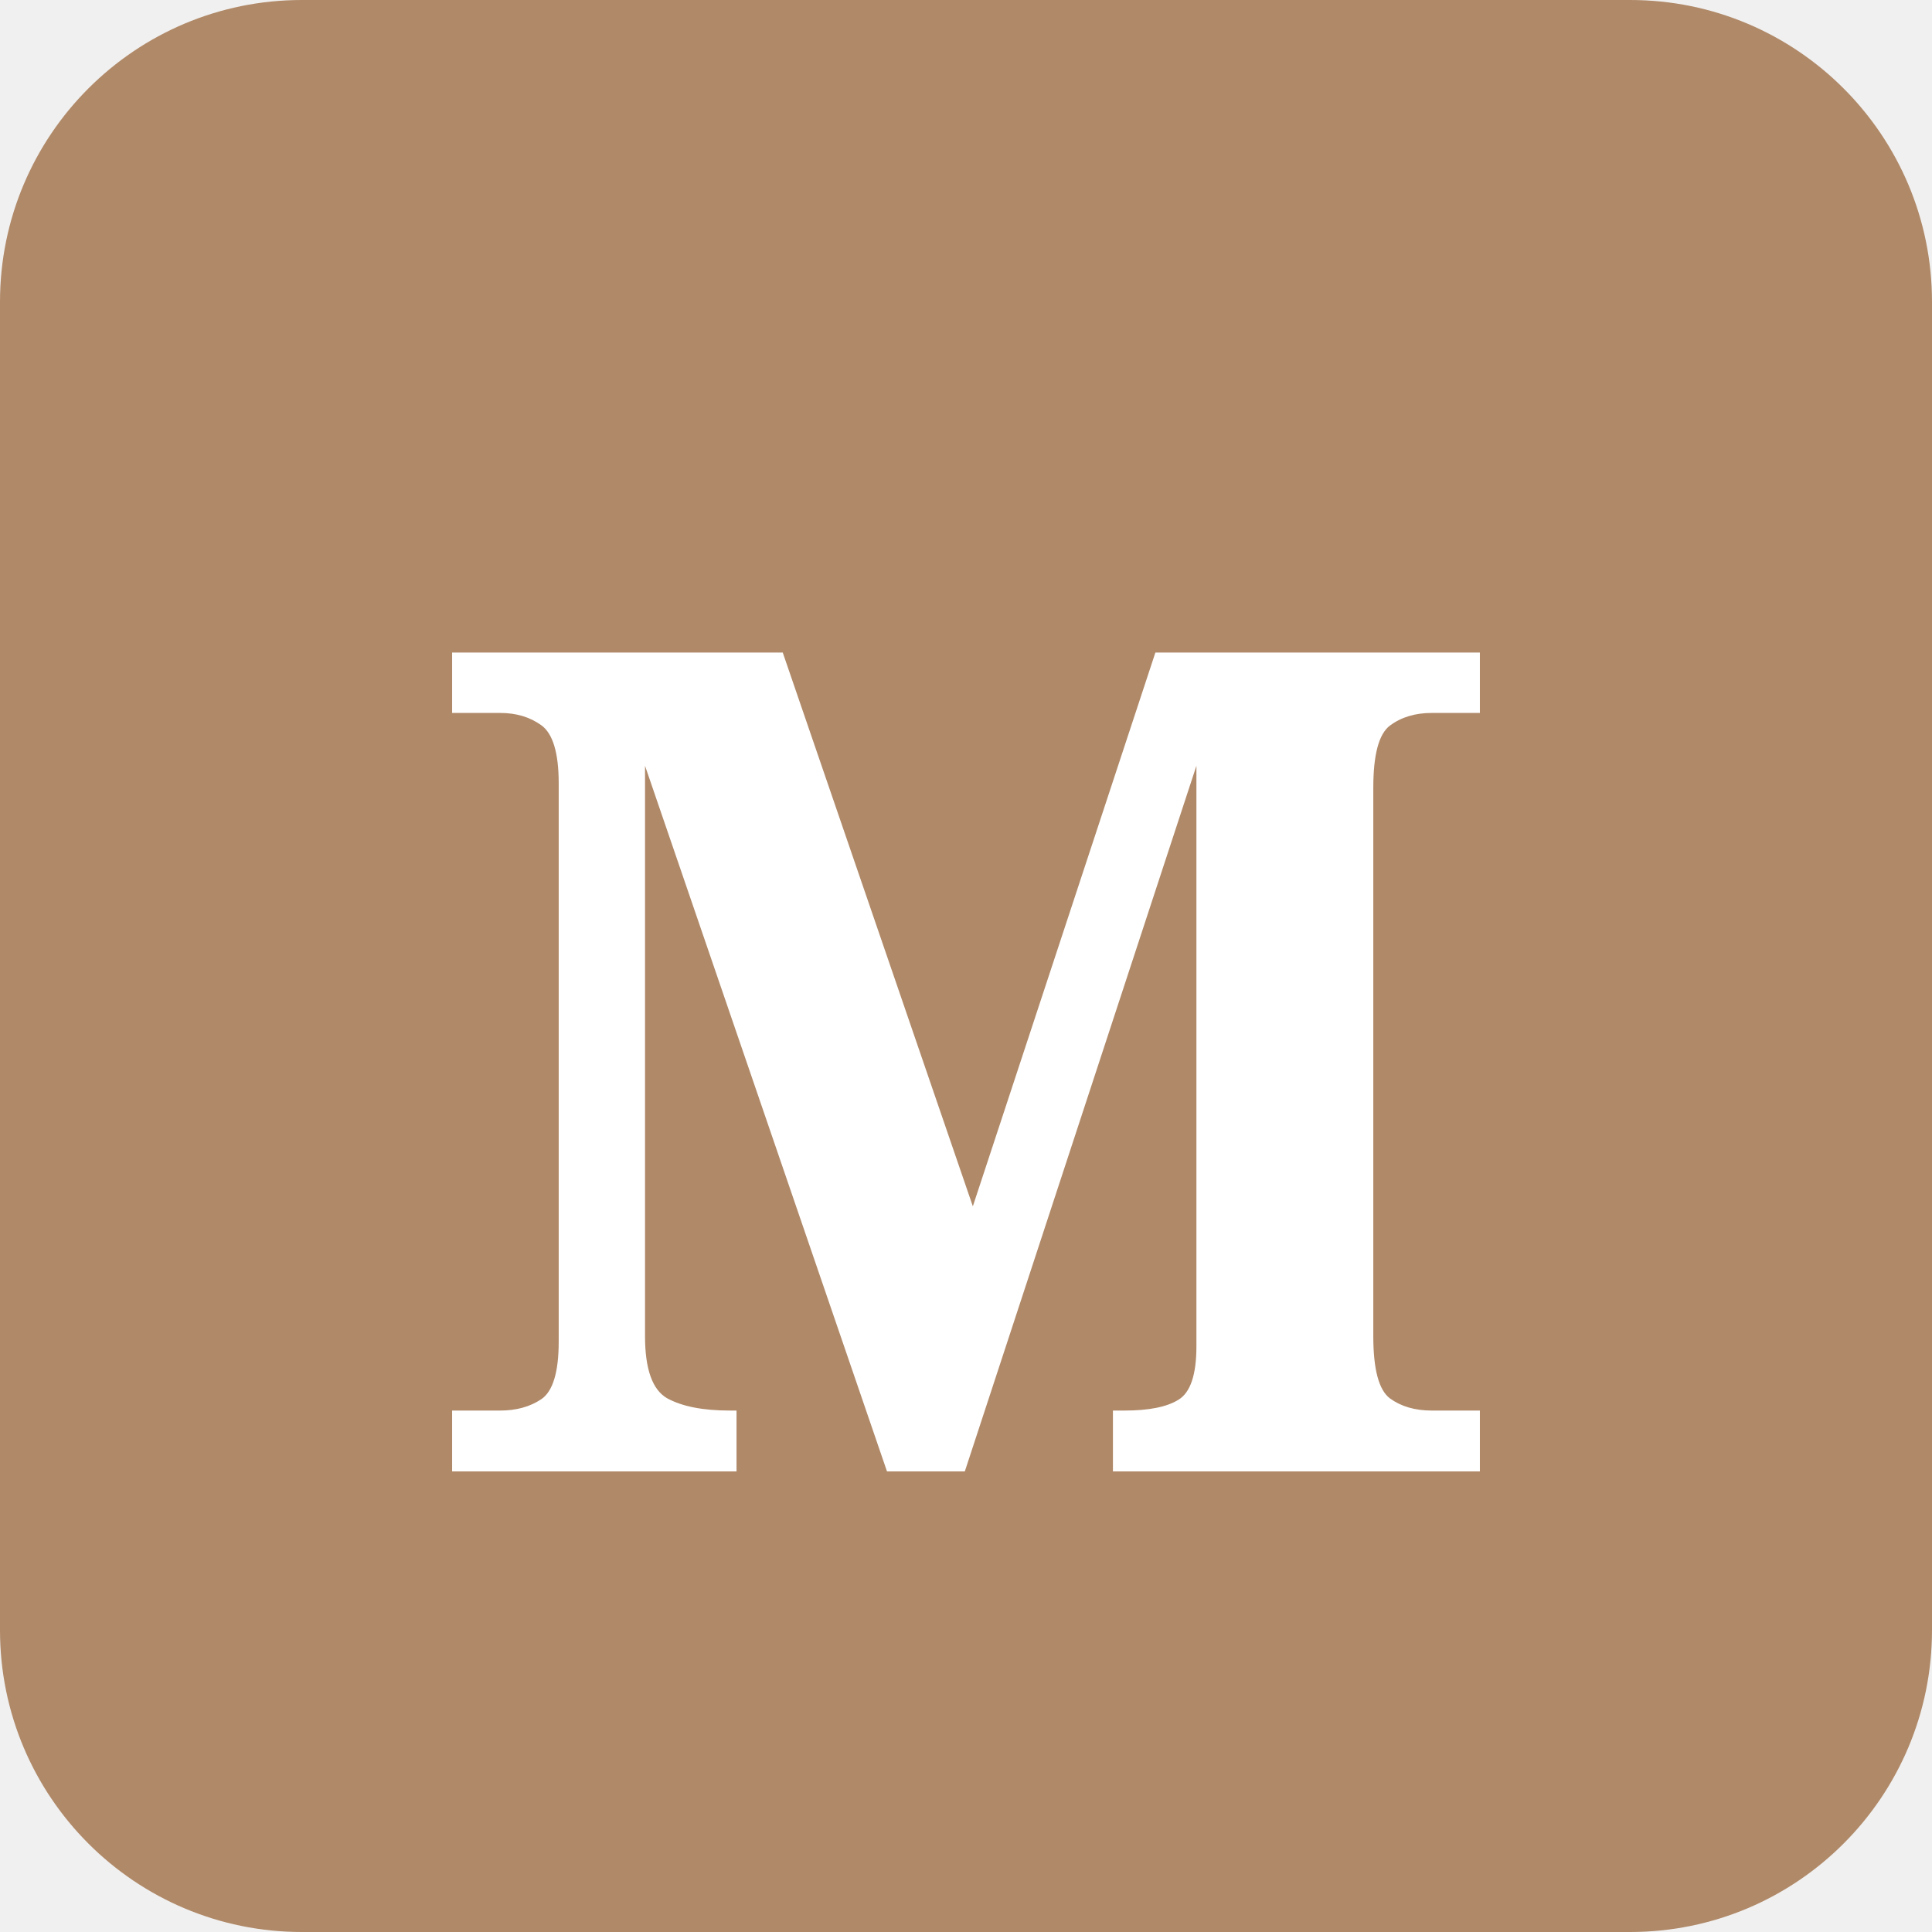
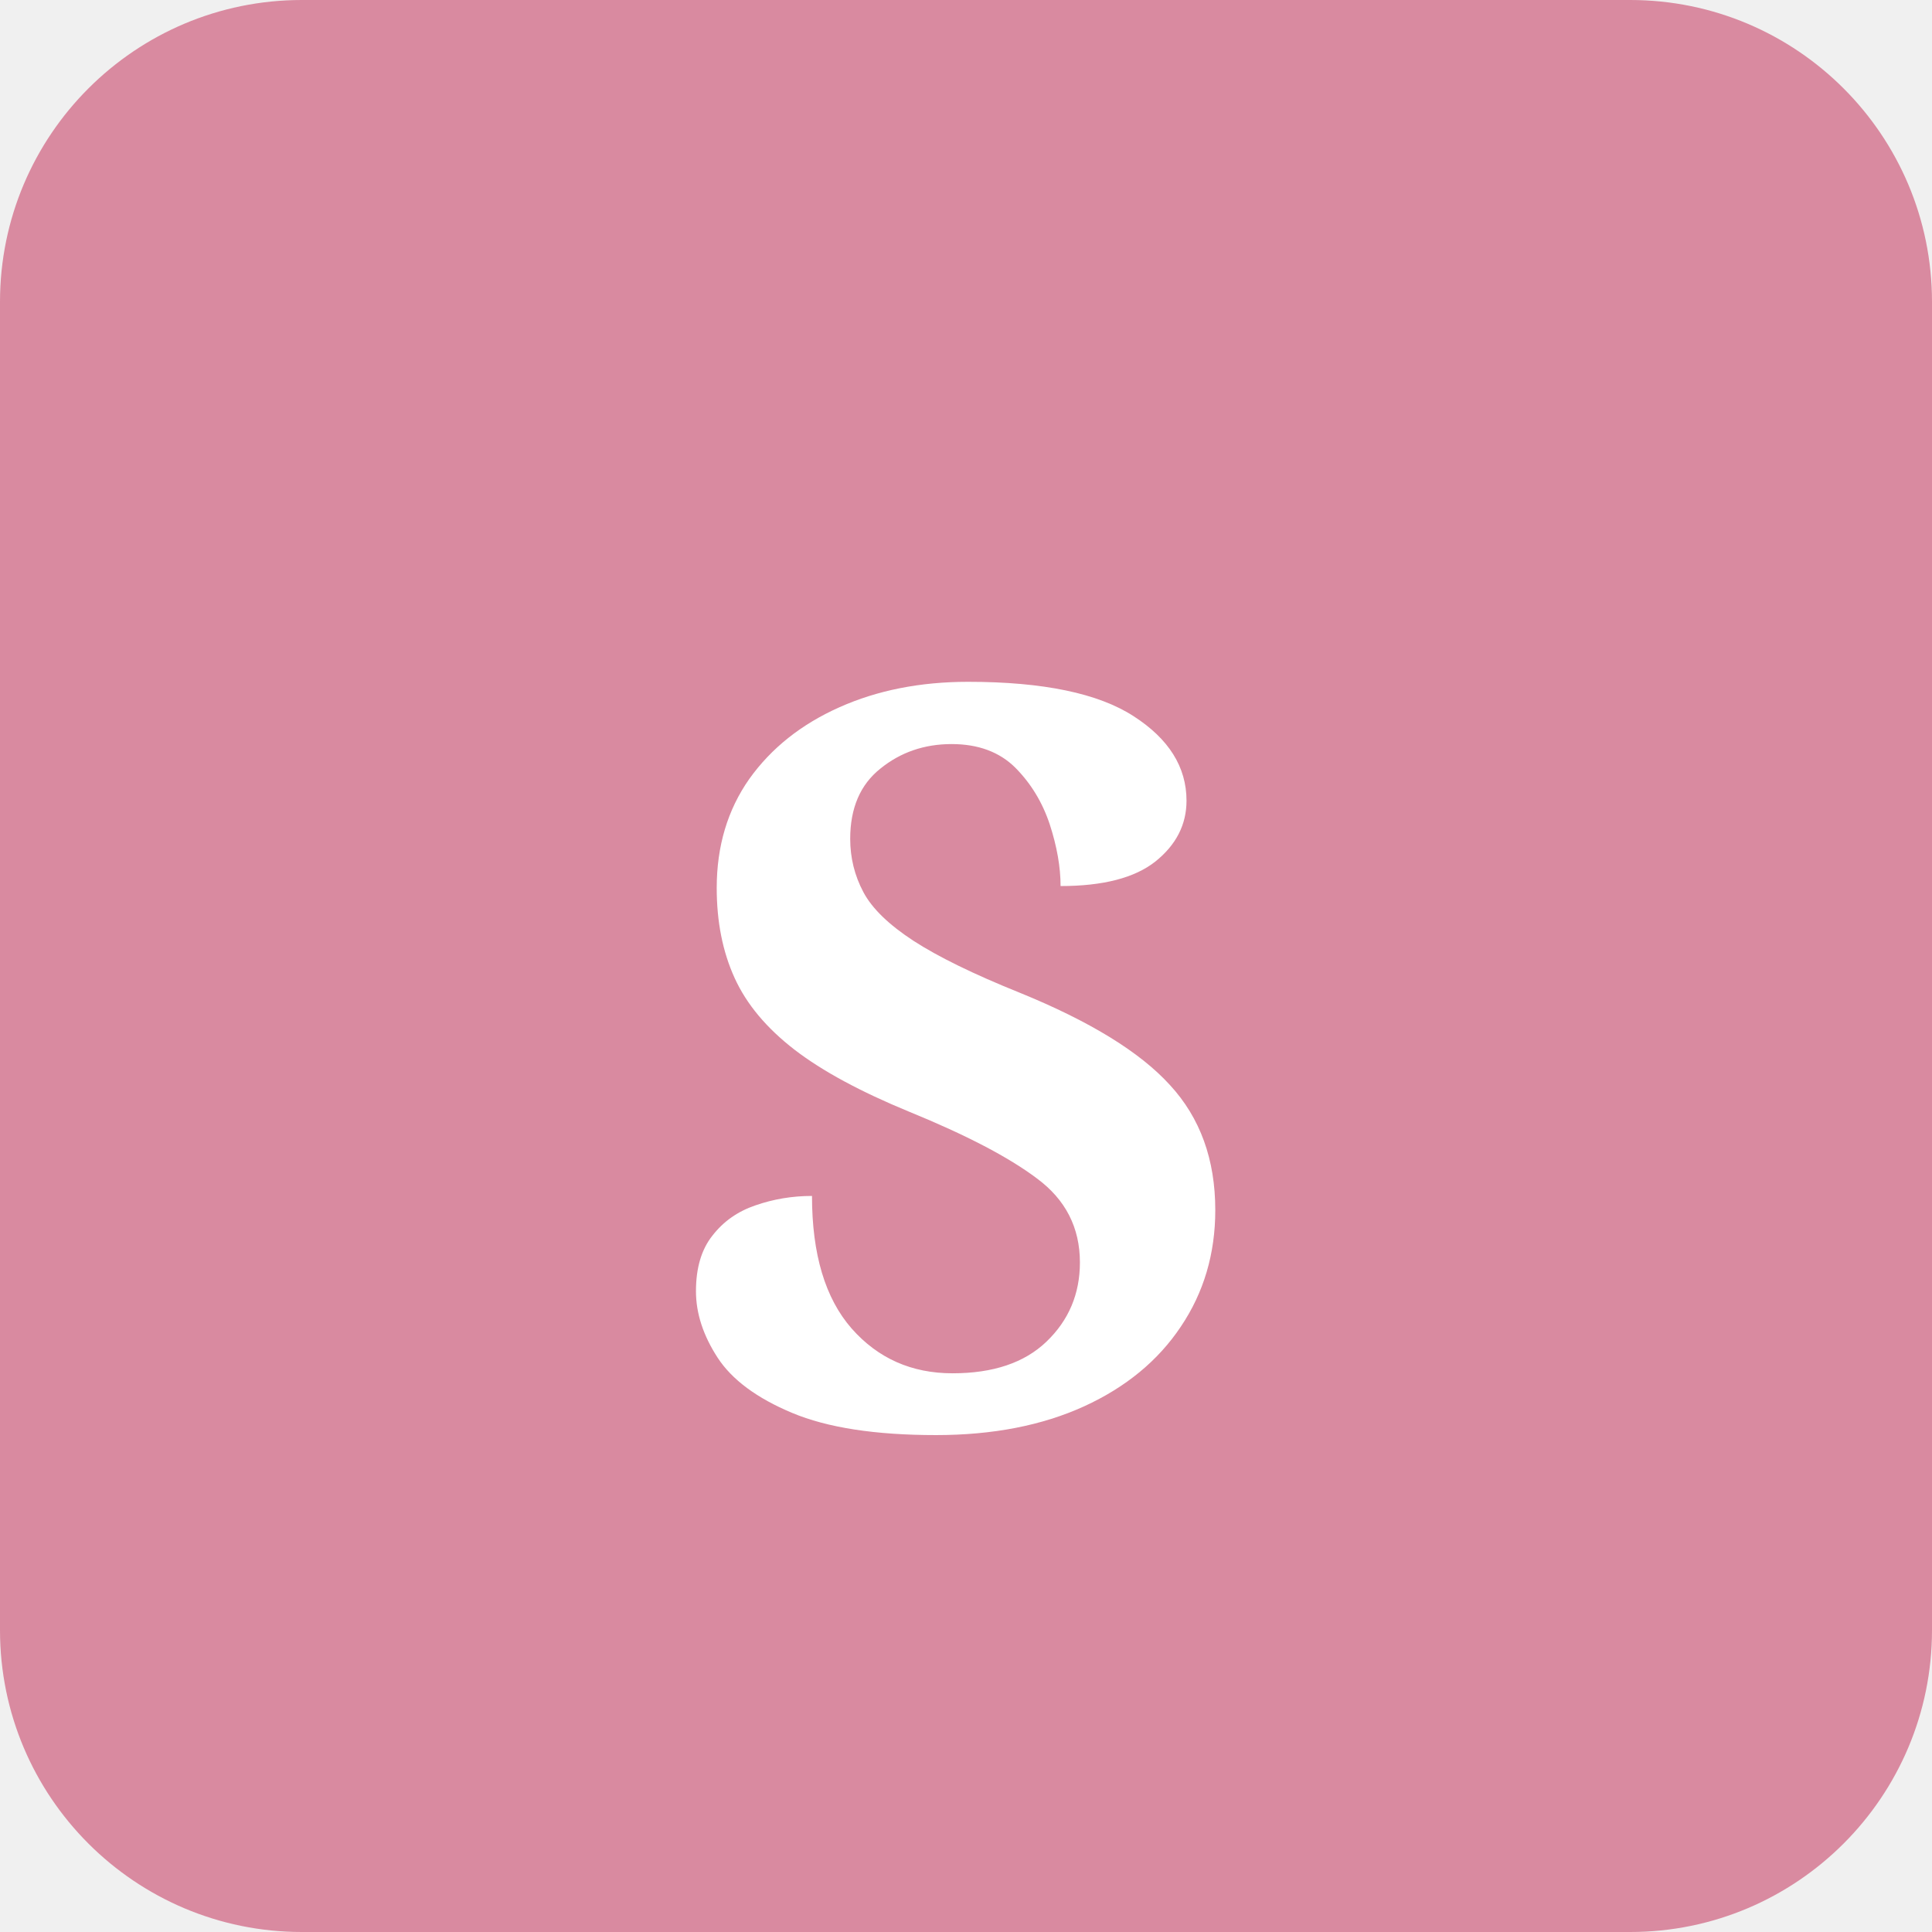
<svg xmlns="http://www.w3.org/2000/svg" width="64" height="64" viewBox="0 0 64 64">
-   <rect width="64" height="64" rx="10" fill="#b08968" />
-   <text x="32" y="34" font-family="Georgia, serif" font-weight="600" font-size="38" fill="#ffffff" text-anchor="middle" dominant-baseline="central">M</text>
+   <rect width="64" height="64" rx="10" fill="#d98aa0" />
+   <text x="32" y="34" font-family="Georgia, serif" font-weight="600" font-size="34" fill="#ffffff" text-anchor="middle" dominant-baseline="central">S</text>
</svg>
